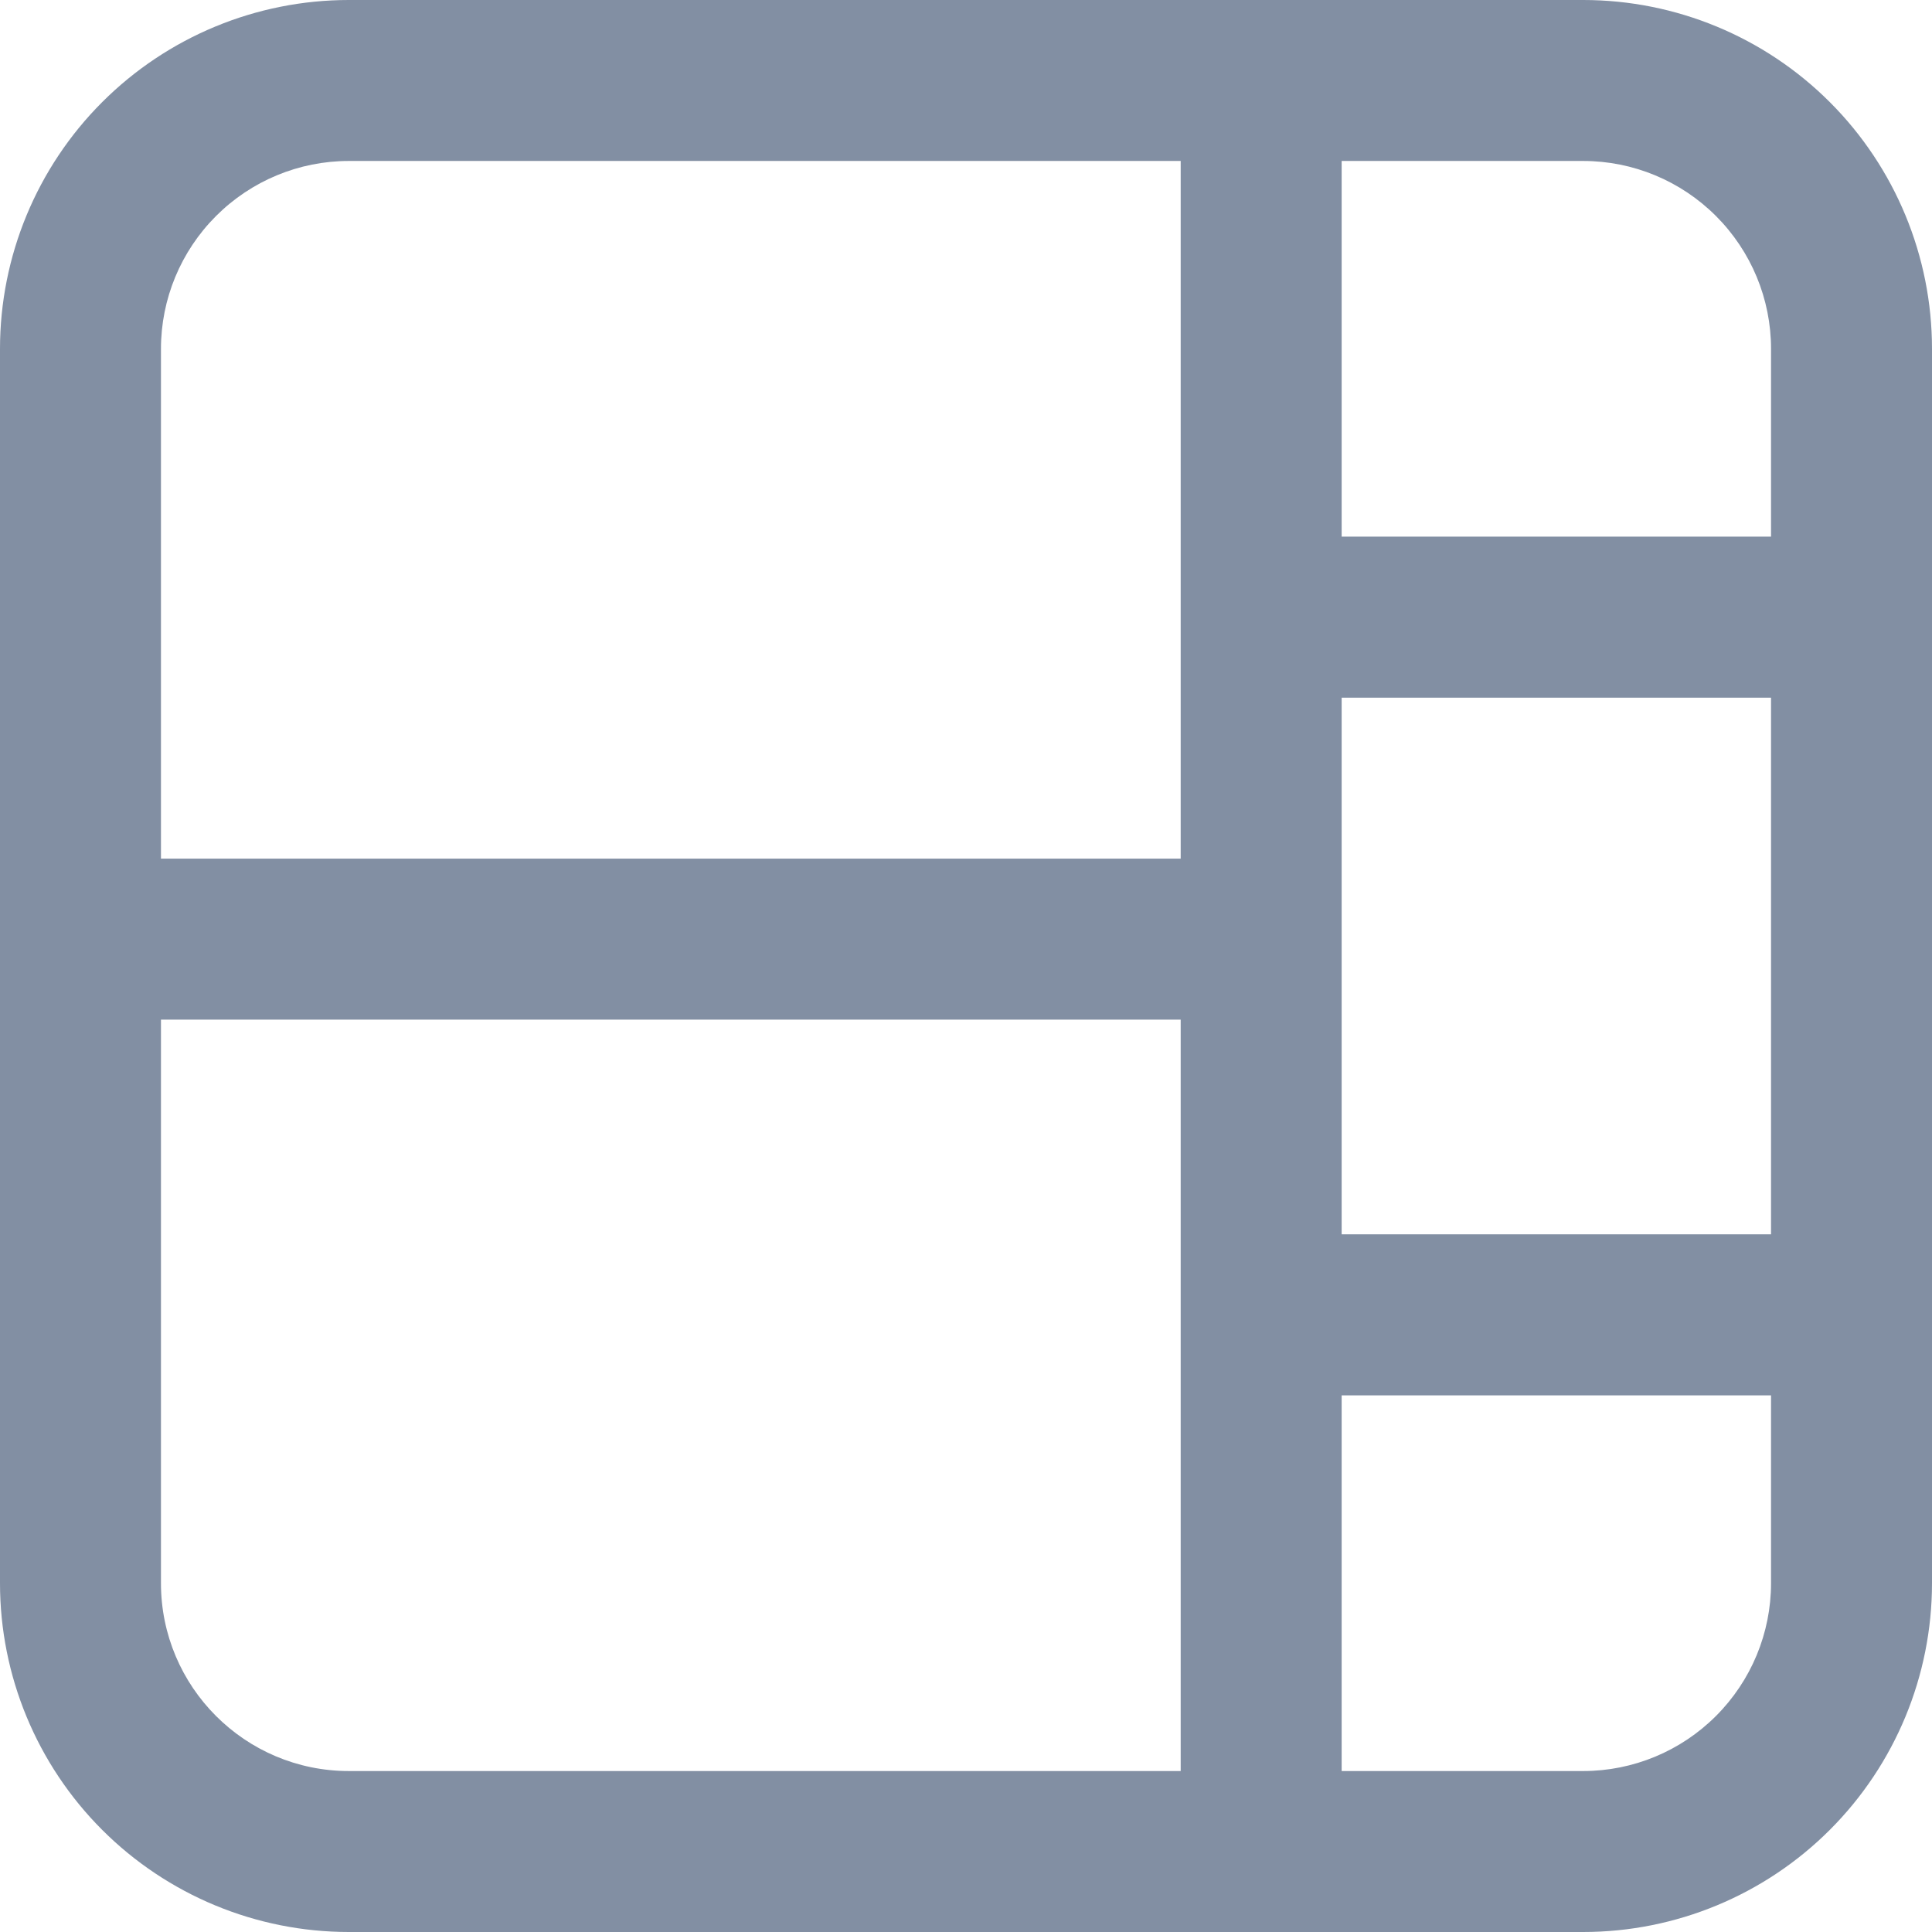
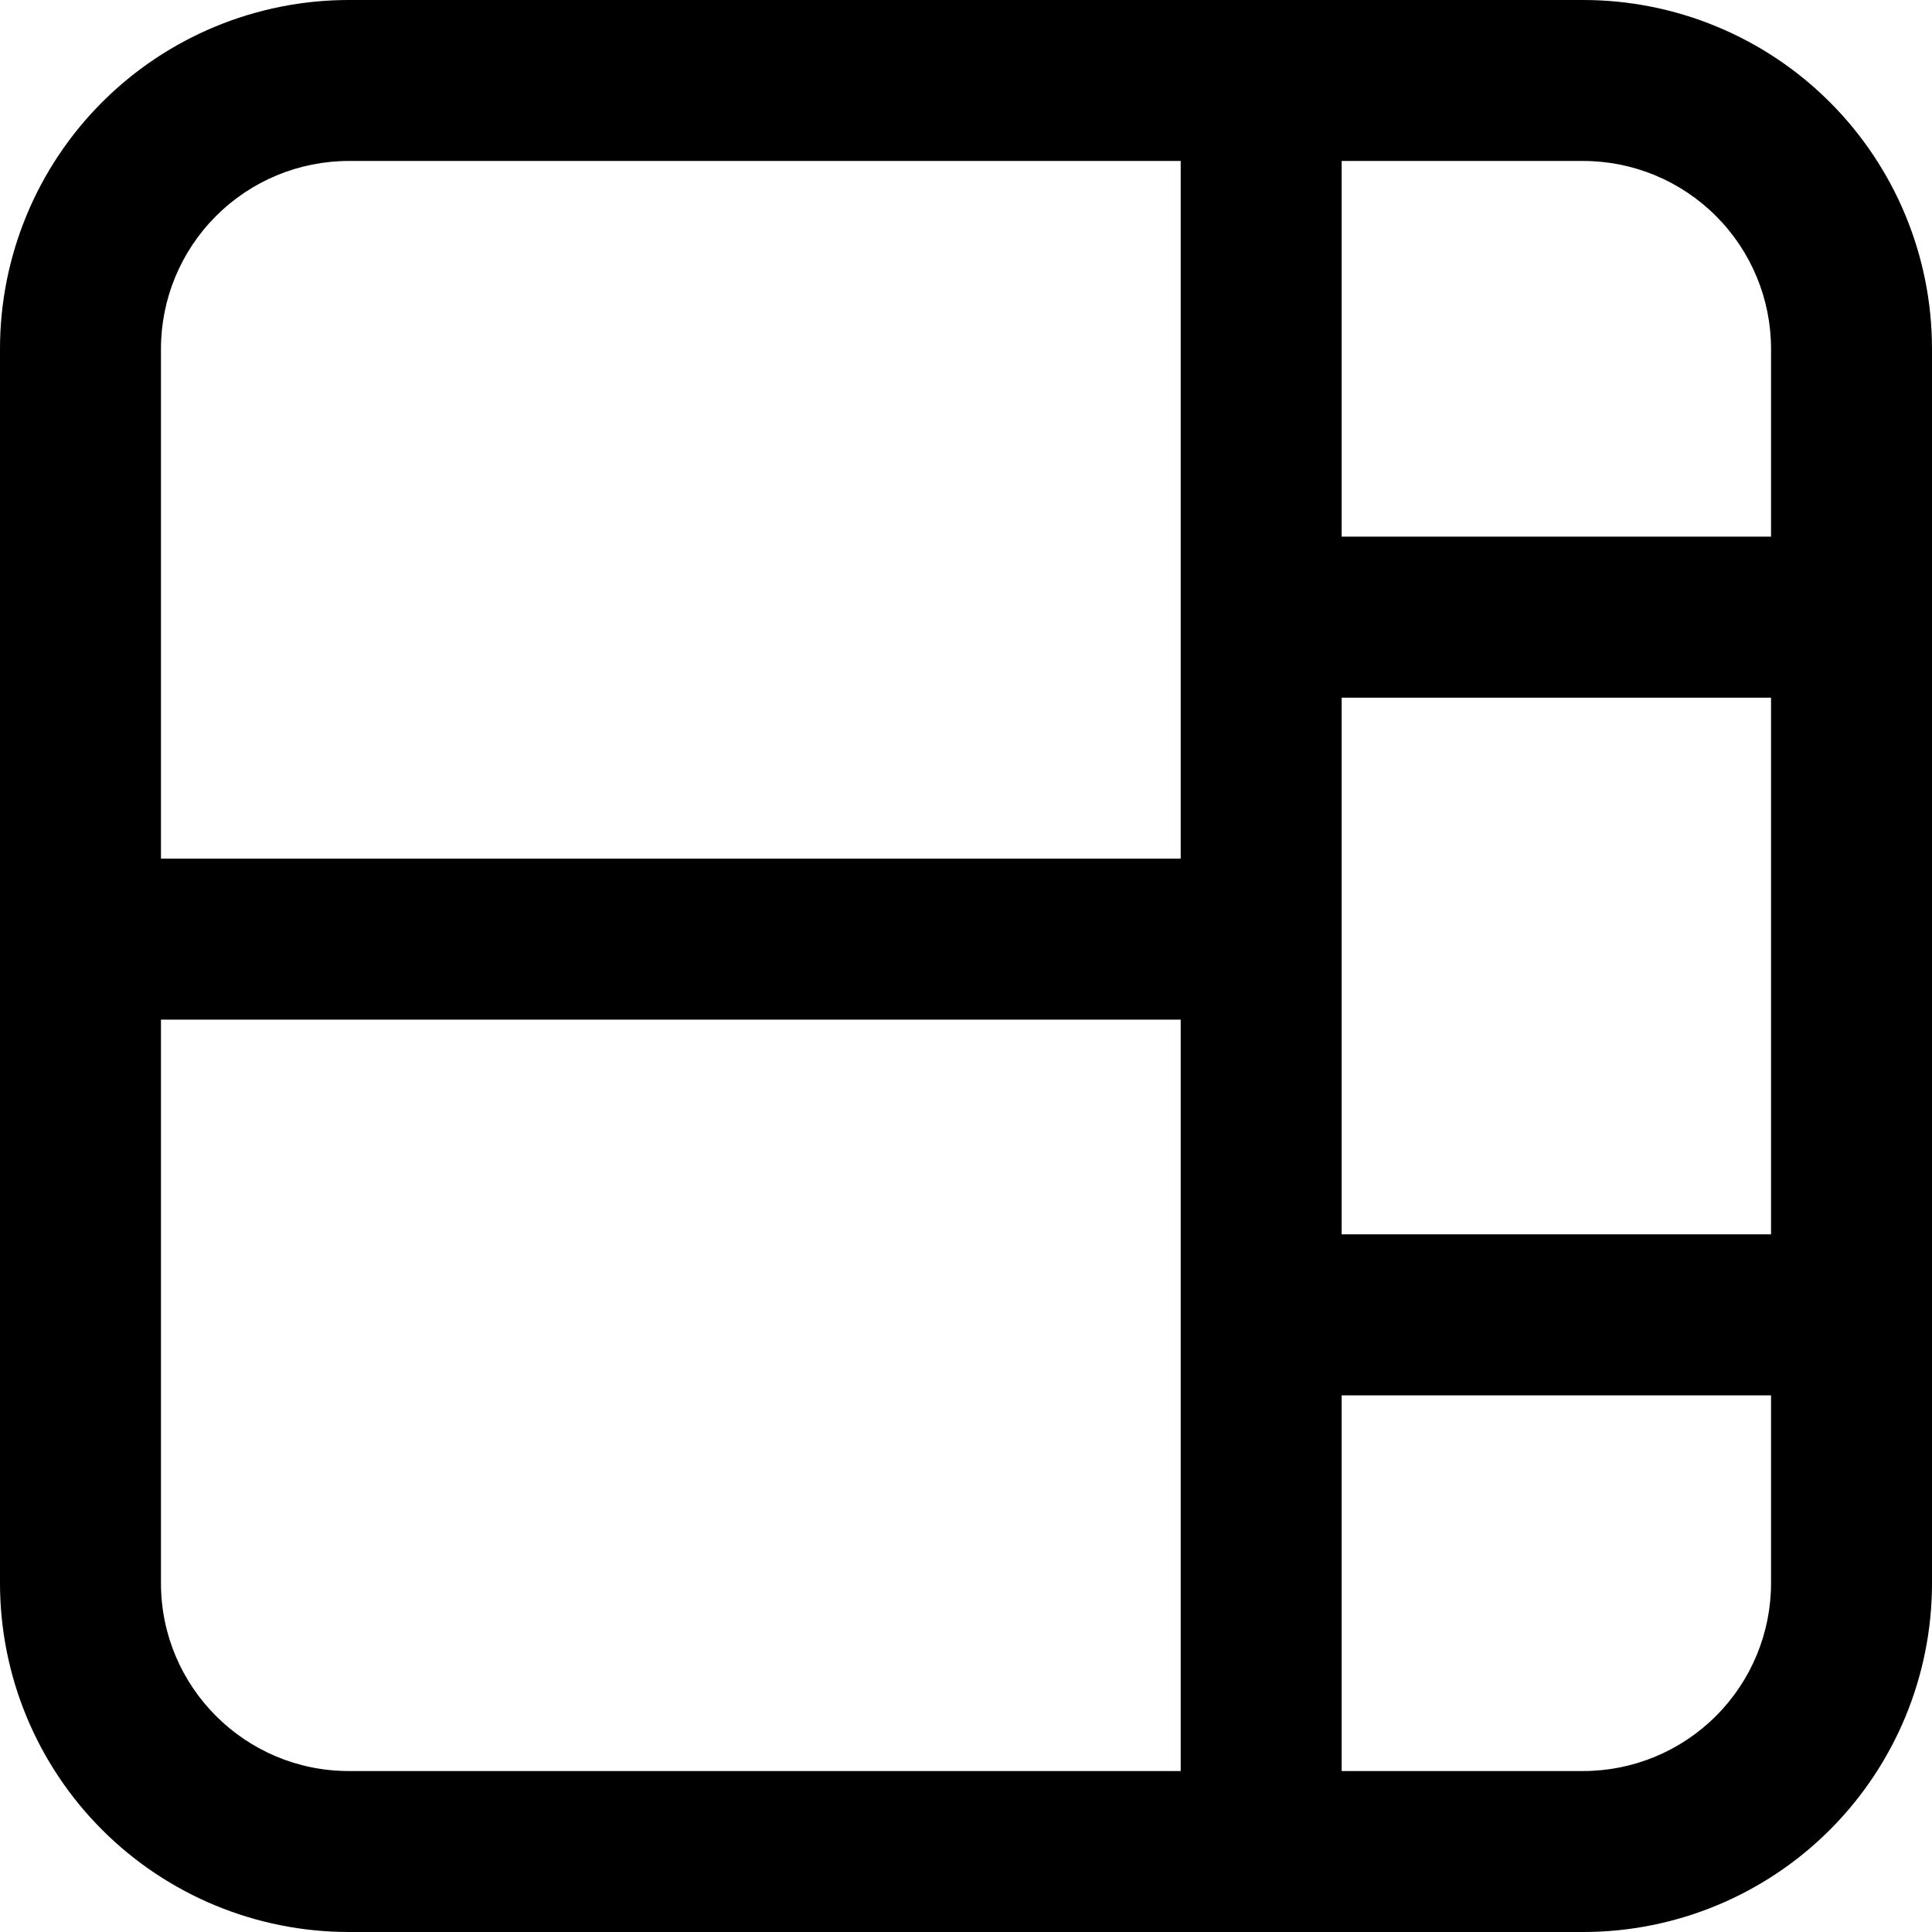
<svg xmlns="http://www.w3.org/2000/svg" width="16" height="16" viewBox="0 0 16 16" fill="none">
-   <path fill-rule="evenodd" clip-rule="evenodd" d="M0.846 0.846C0.304 1.388 0 2.123 0 2.889V13.111C0 13.877 0.304 14.612 0.846 15.154C1.388 15.696 2.123 16 2.889 16H13.111C13.877 16 14.612 15.696 15.154 15.154C15.696 14.612 16 13.877 16 13.111V2.889C16 2.123 15.696 1.388 15.154 0.846C14.612 0.304 13.877 0 13.111 0H2.889C2.123 0 1.388 0.304 0.846 0.846ZM1.333 13.111V8.444H9.778V14.667H2.889C2.03 14.667 1.333 13.97 1.333 13.111ZM9.778 7.111V1.333H2.889C2.476 1.333 2.081 1.497 1.789 1.789C1.497 2.081 1.333 2.476 1.333 2.889V7.111H9.778ZM11.111 5.778H14.667V10.222H11.111V5.778ZM14.667 11.556H11.111V14.667H13.111C13.524 14.667 13.919 14.503 14.211 14.211C14.503 13.919 14.667 13.524 14.667 13.111V11.556ZM14.667 2.889V4.444H11.111V1.333H13.111C13.524 1.333 13.919 1.497 14.211 1.789C14.503 2.081 14.667 2.476 14.667 2.889Z" fill="#828FA3" />
+   <path fill-rule="evenodd" clip-rule="evenodd" d="M0.846 0.846C0.304 1.388 0 2.123 0 2.889V13.111C0 13.877 0.304 14.612 0.846 15.154C1.388 15.696 2.123 16 2.889 16H13.111C13.877 16 14.612 15.696 15.154 15.154C15.696 14.612 16 13.877 16 13.111V2.889C16 2.123 15.696 1.388 15.154 0.846C14.612 0.304 13.877 0 13.111 0H2.889C2.123 0 1.388 0.304 0.846 0.846ZM1.333 13.111V8.444H9.778V14.667H2.889C2.03 14.667 1.333 13.97 1.333 13.111ZM9.778 7.111V1.333H2.889C2.476 1.333 2.081 1.497 1.789 1.789C1.497 2.081 1.333 2.476 1.333 2.889V7.111H9.778ZM11.111 5.778H14.667V10.222H11.111V5.778ZM14.667 11.556H11.111V14.667H13.111C13.524 14.667 13.919 14.503 14.211 14.211C14.503 13.919 14.667 13.524 14.667 13.111V11.556ZM14.667 2.889V4.444H11.111V1.333H13.111C13.524 1.333 13.919 1.497 14.211 1.789C14.503 2.081 14.667 2.476 14.667 2.889Z" fill="currentColor" />
</svg>
